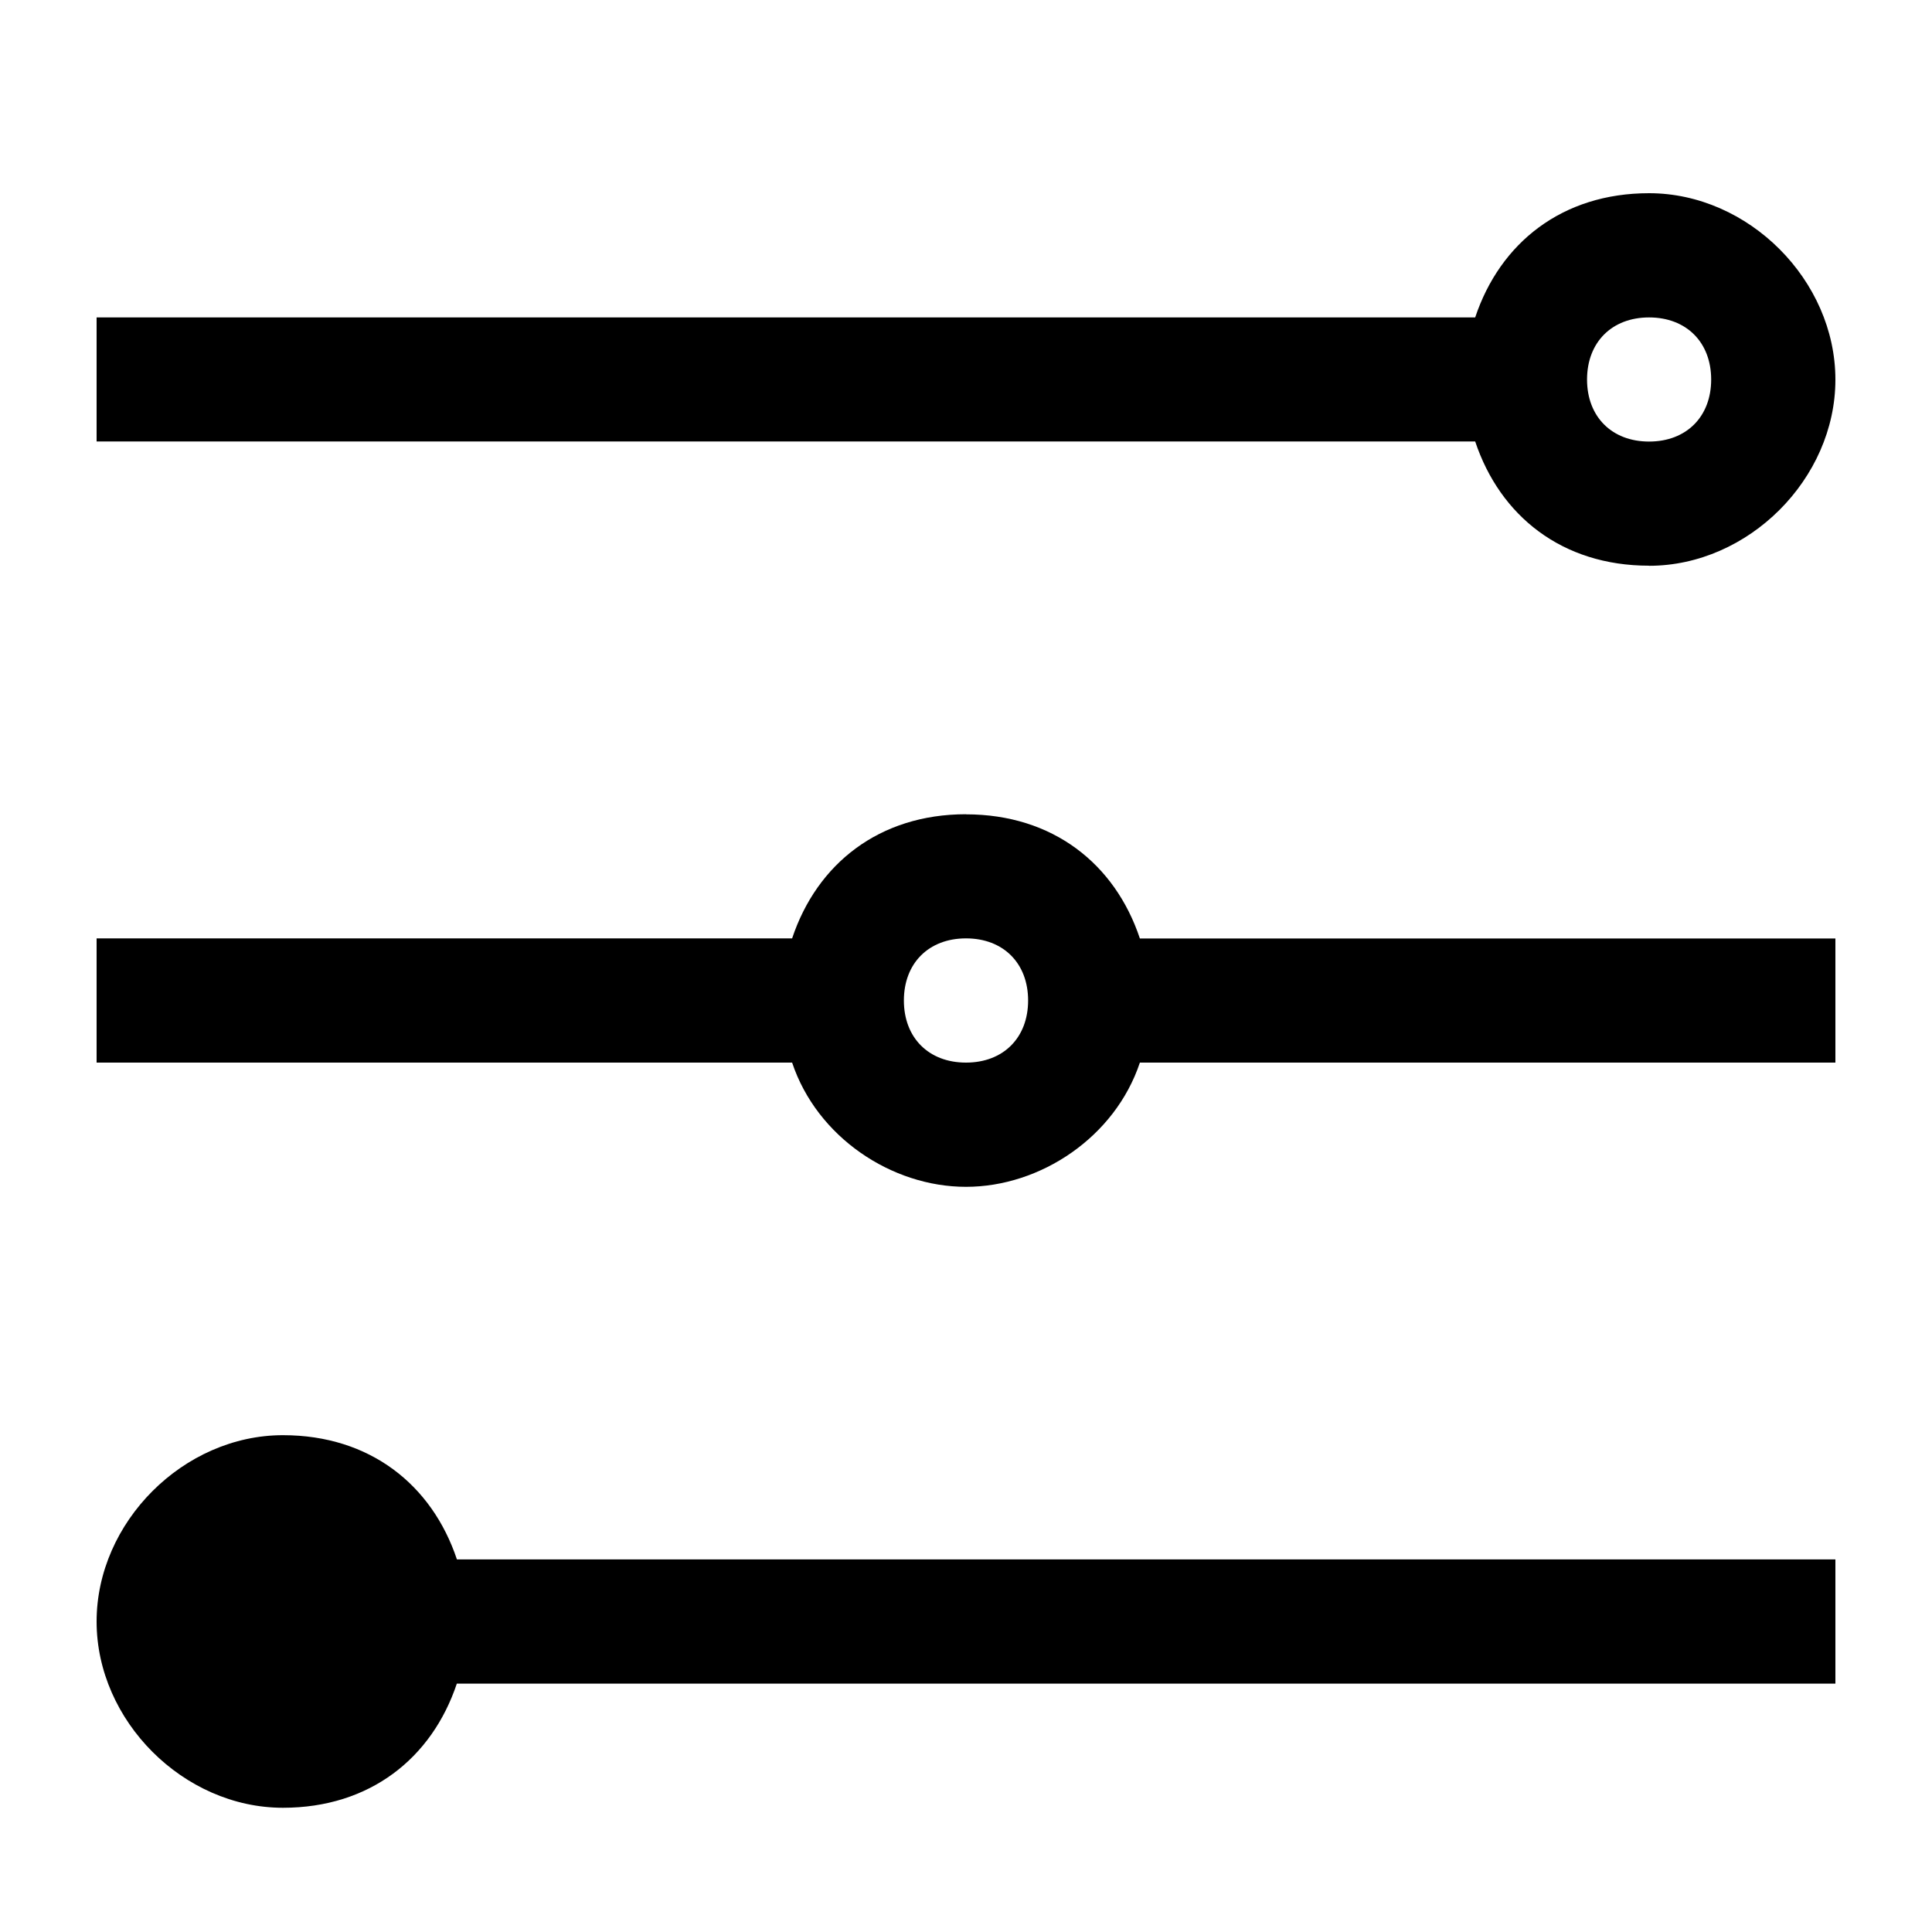
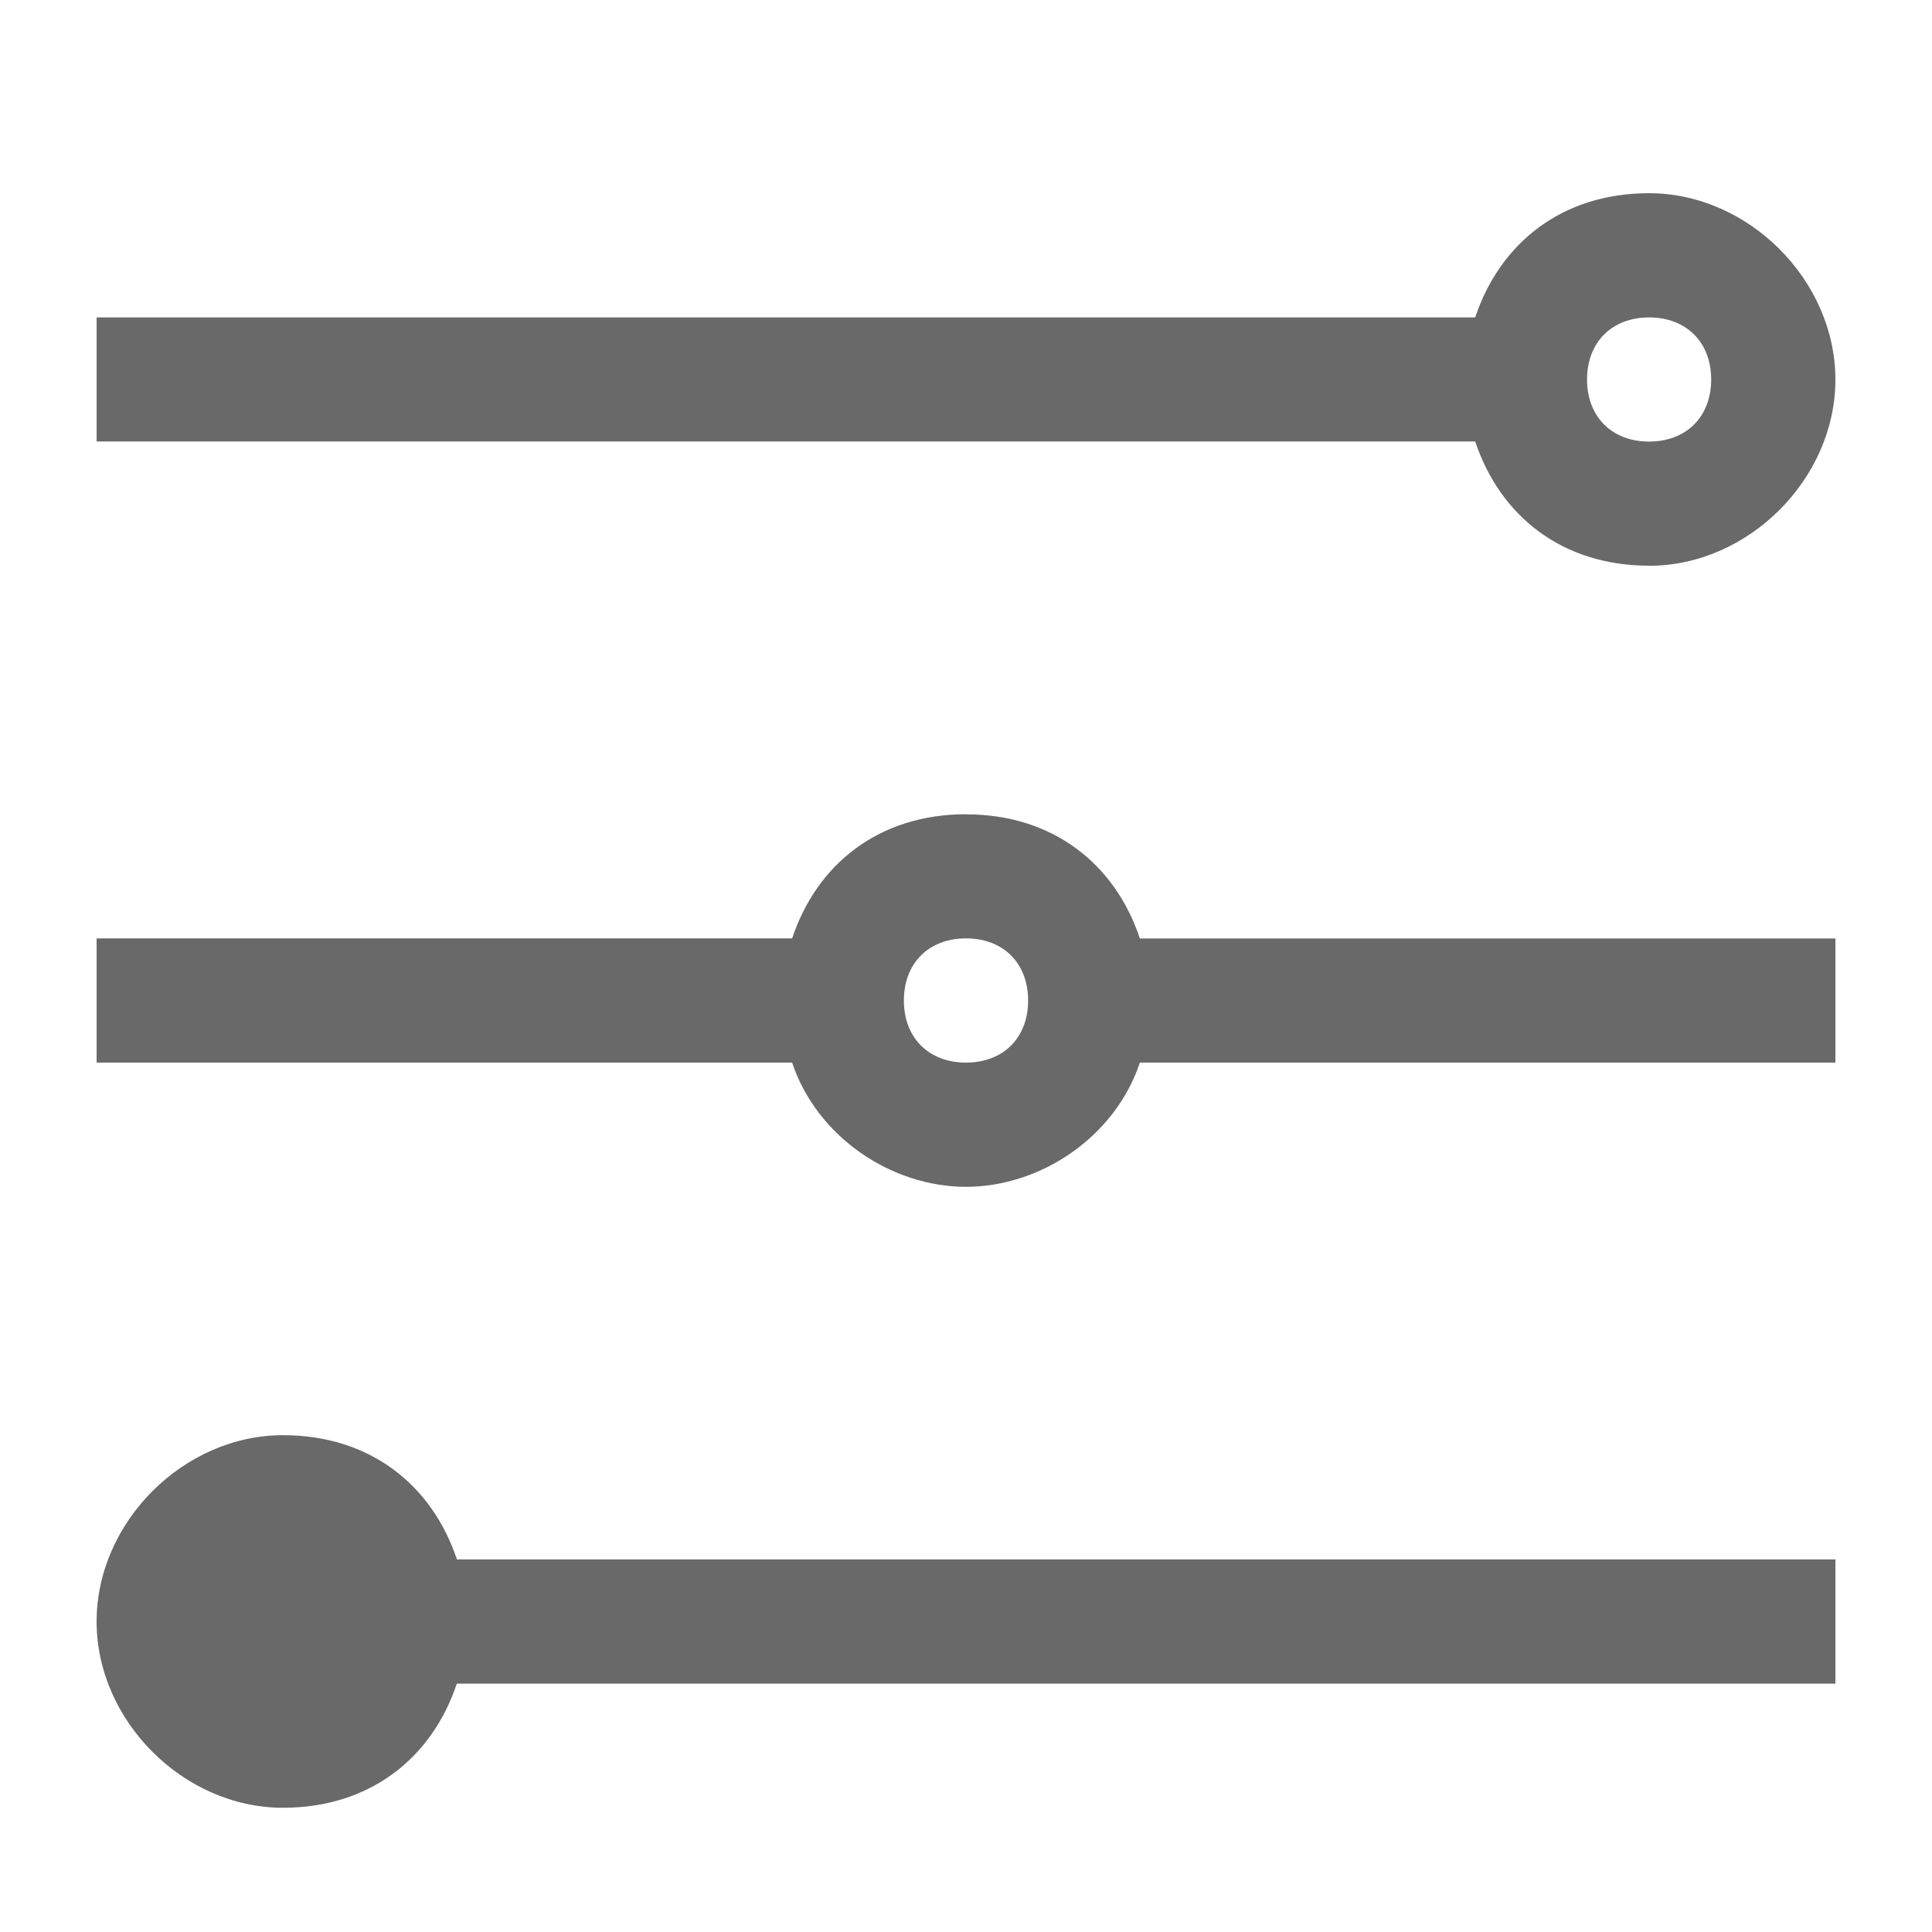
<svg xmlns="http://www.w3.org/2000/svg" t="1587523585543" class="icon" viewBox="0 0 1024 1024" version="1.1" p-id="1391" width="200" height="200">
  <defs>
    <style type="text/css" />
  </defs>
-   <path d="M874.035 299.878C926.72 299.878 972.8 253.798 972.8 201.216 972.8 148.48 926.72 102.4 874.035 102.4c-46.08 0-78.95 26.317-92.16 65.843H51.2V233.984h730.675c13.21 39.526 46.08 65.843 92.16 65.843z m0-131.635c19.763 0 32.922 13.158 32.922 32.922 0 19.712-13.158 32.87-32.922 32.87-19.712 0-32.87-13.158-32.87-32.87 0-19.763 13.158-32.922 32.87-32.922zM150.016 760.678c46.08 0 78.95 26.317 92.16 65.843H972.8v65.843H242.125c-13.21 39.475-46.08 65.792-92.16 65.792-52.685 0-98.765-46.08-98.765-98.714 0-52.685 46.08-98.765 98.765-98.765zM512 431.616c46.08 0 79.002 26.317 92.16 65.792H972.8V563.2h-368.64c-13.158 39.475-52.685 65.843-92.16 65.843-39.475 0-79.002-26.368-92.16-65.843H51.2V497.357h368.64c13.158-39.475 46.08-65.792 92.16-65.792zM512 563.2c19.763 0 32.922-13.158 32.922-32.922s-13.158-32.922-32.922-32.922-32.922 13.158-32.922 32.922S492.237 563.2 512 563.2z" p-id="1392" />
+   <path d="M874.035 299.878C926.72 299.878 972.8 253.798 972.8 201.216 972.8 148.48 926.72 102.4 874.035 102.4c-46.08 0-78.95 26.317-92.16 65.843H51.2V233.984h730.675c13.21 39.526 46.08 65.843 92.16 65.843z m0-131.635c19.763 0 32.922 13.158 32.922 32.922 0 19.712-13.158 32.87-32.922 32.87-19.712 0-32.87-13.158-32.87-32.87 0-19.763 13.158-32.922 32.87-32.922zM150.016 760.678c46.08 0 78.95 26.317 92.16 65.843H972.8v65.843H242.125c-13.21 39.475-46.08 65.792-92.16 65.792-52.685 0-98.765-46.08-98.765-98.714 0-52.685 46.08-98.765 98.765-98.765zM512 431.616c46.08 0 79.002 26.317 92.16 65.792H972.8V563.2h-368.64c-13.158 39.475-52.685 65.843-92.16 65.843-39.475 0-79.002-26.368-92.16-65.843H51.2V497.357h368.64c13.158-39.475 46.08-65.792 92.16-65.792zM512 563.2c19.763 0 32.922-13.158 32.922-32.922s-13.158-32.922-32.922-32.922-32.922 13.158-32.922 32.922S492.237 563.2 512 563.2z" fill="#696969" p-id="1392" />
</svg>
